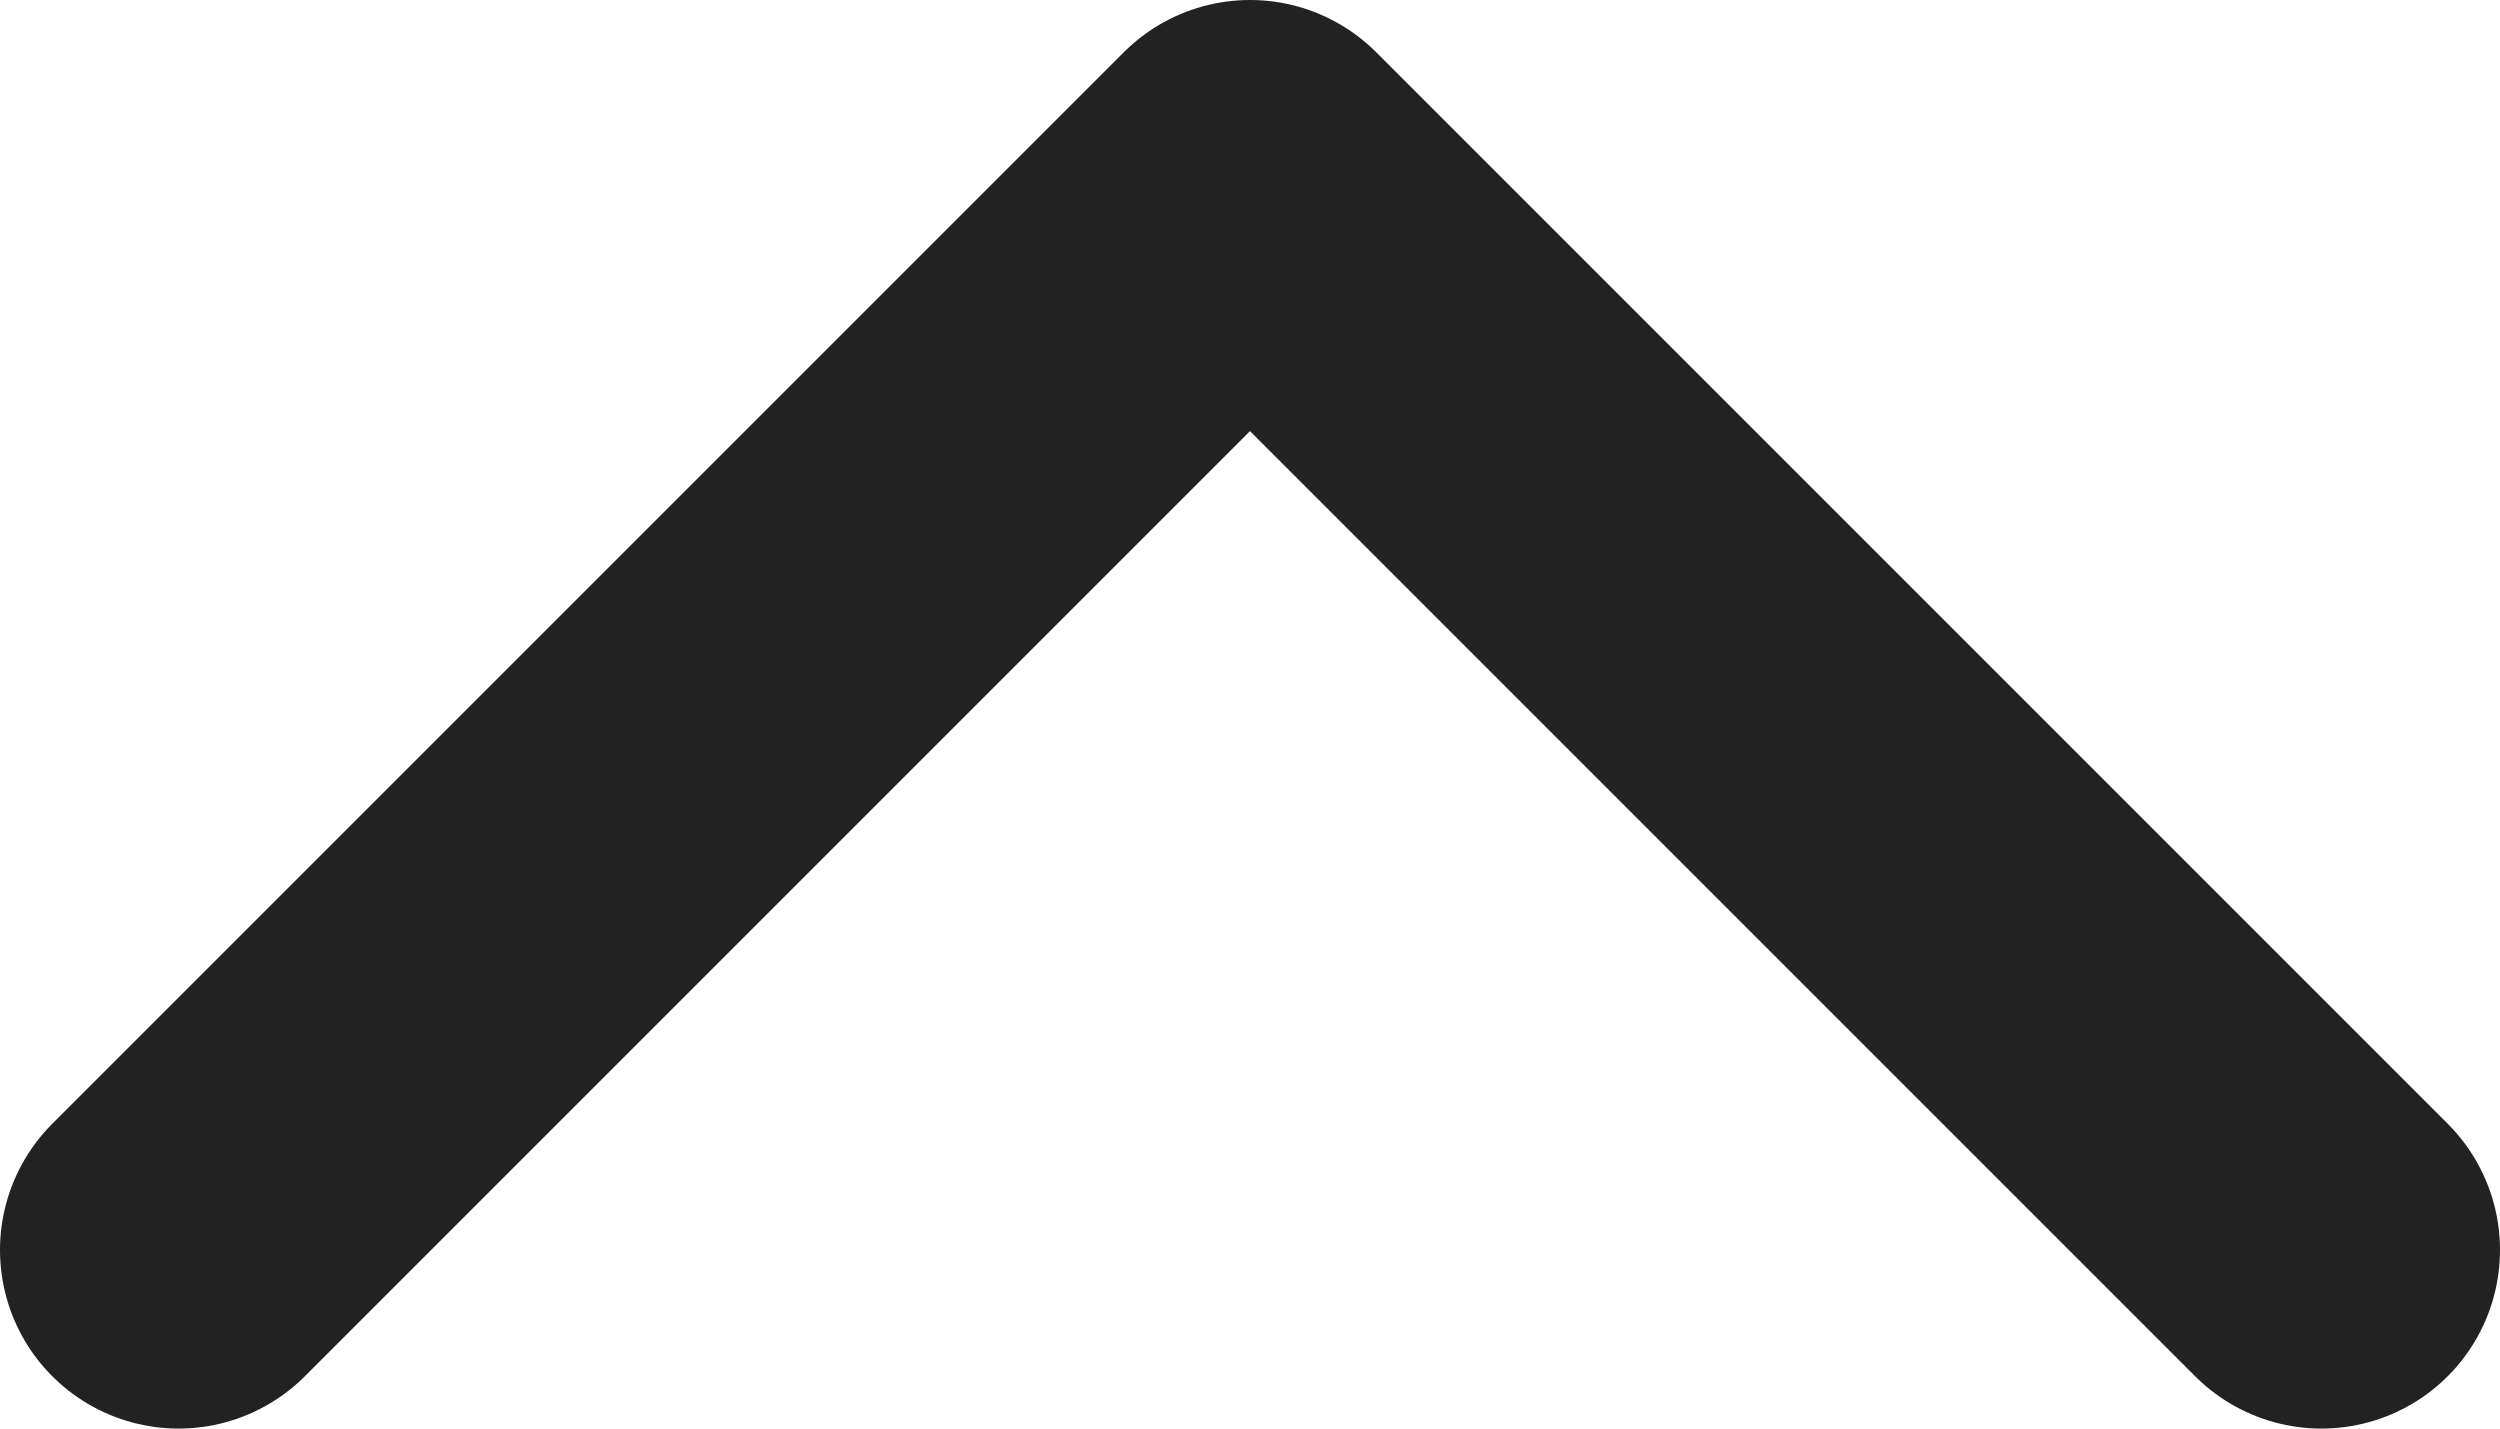
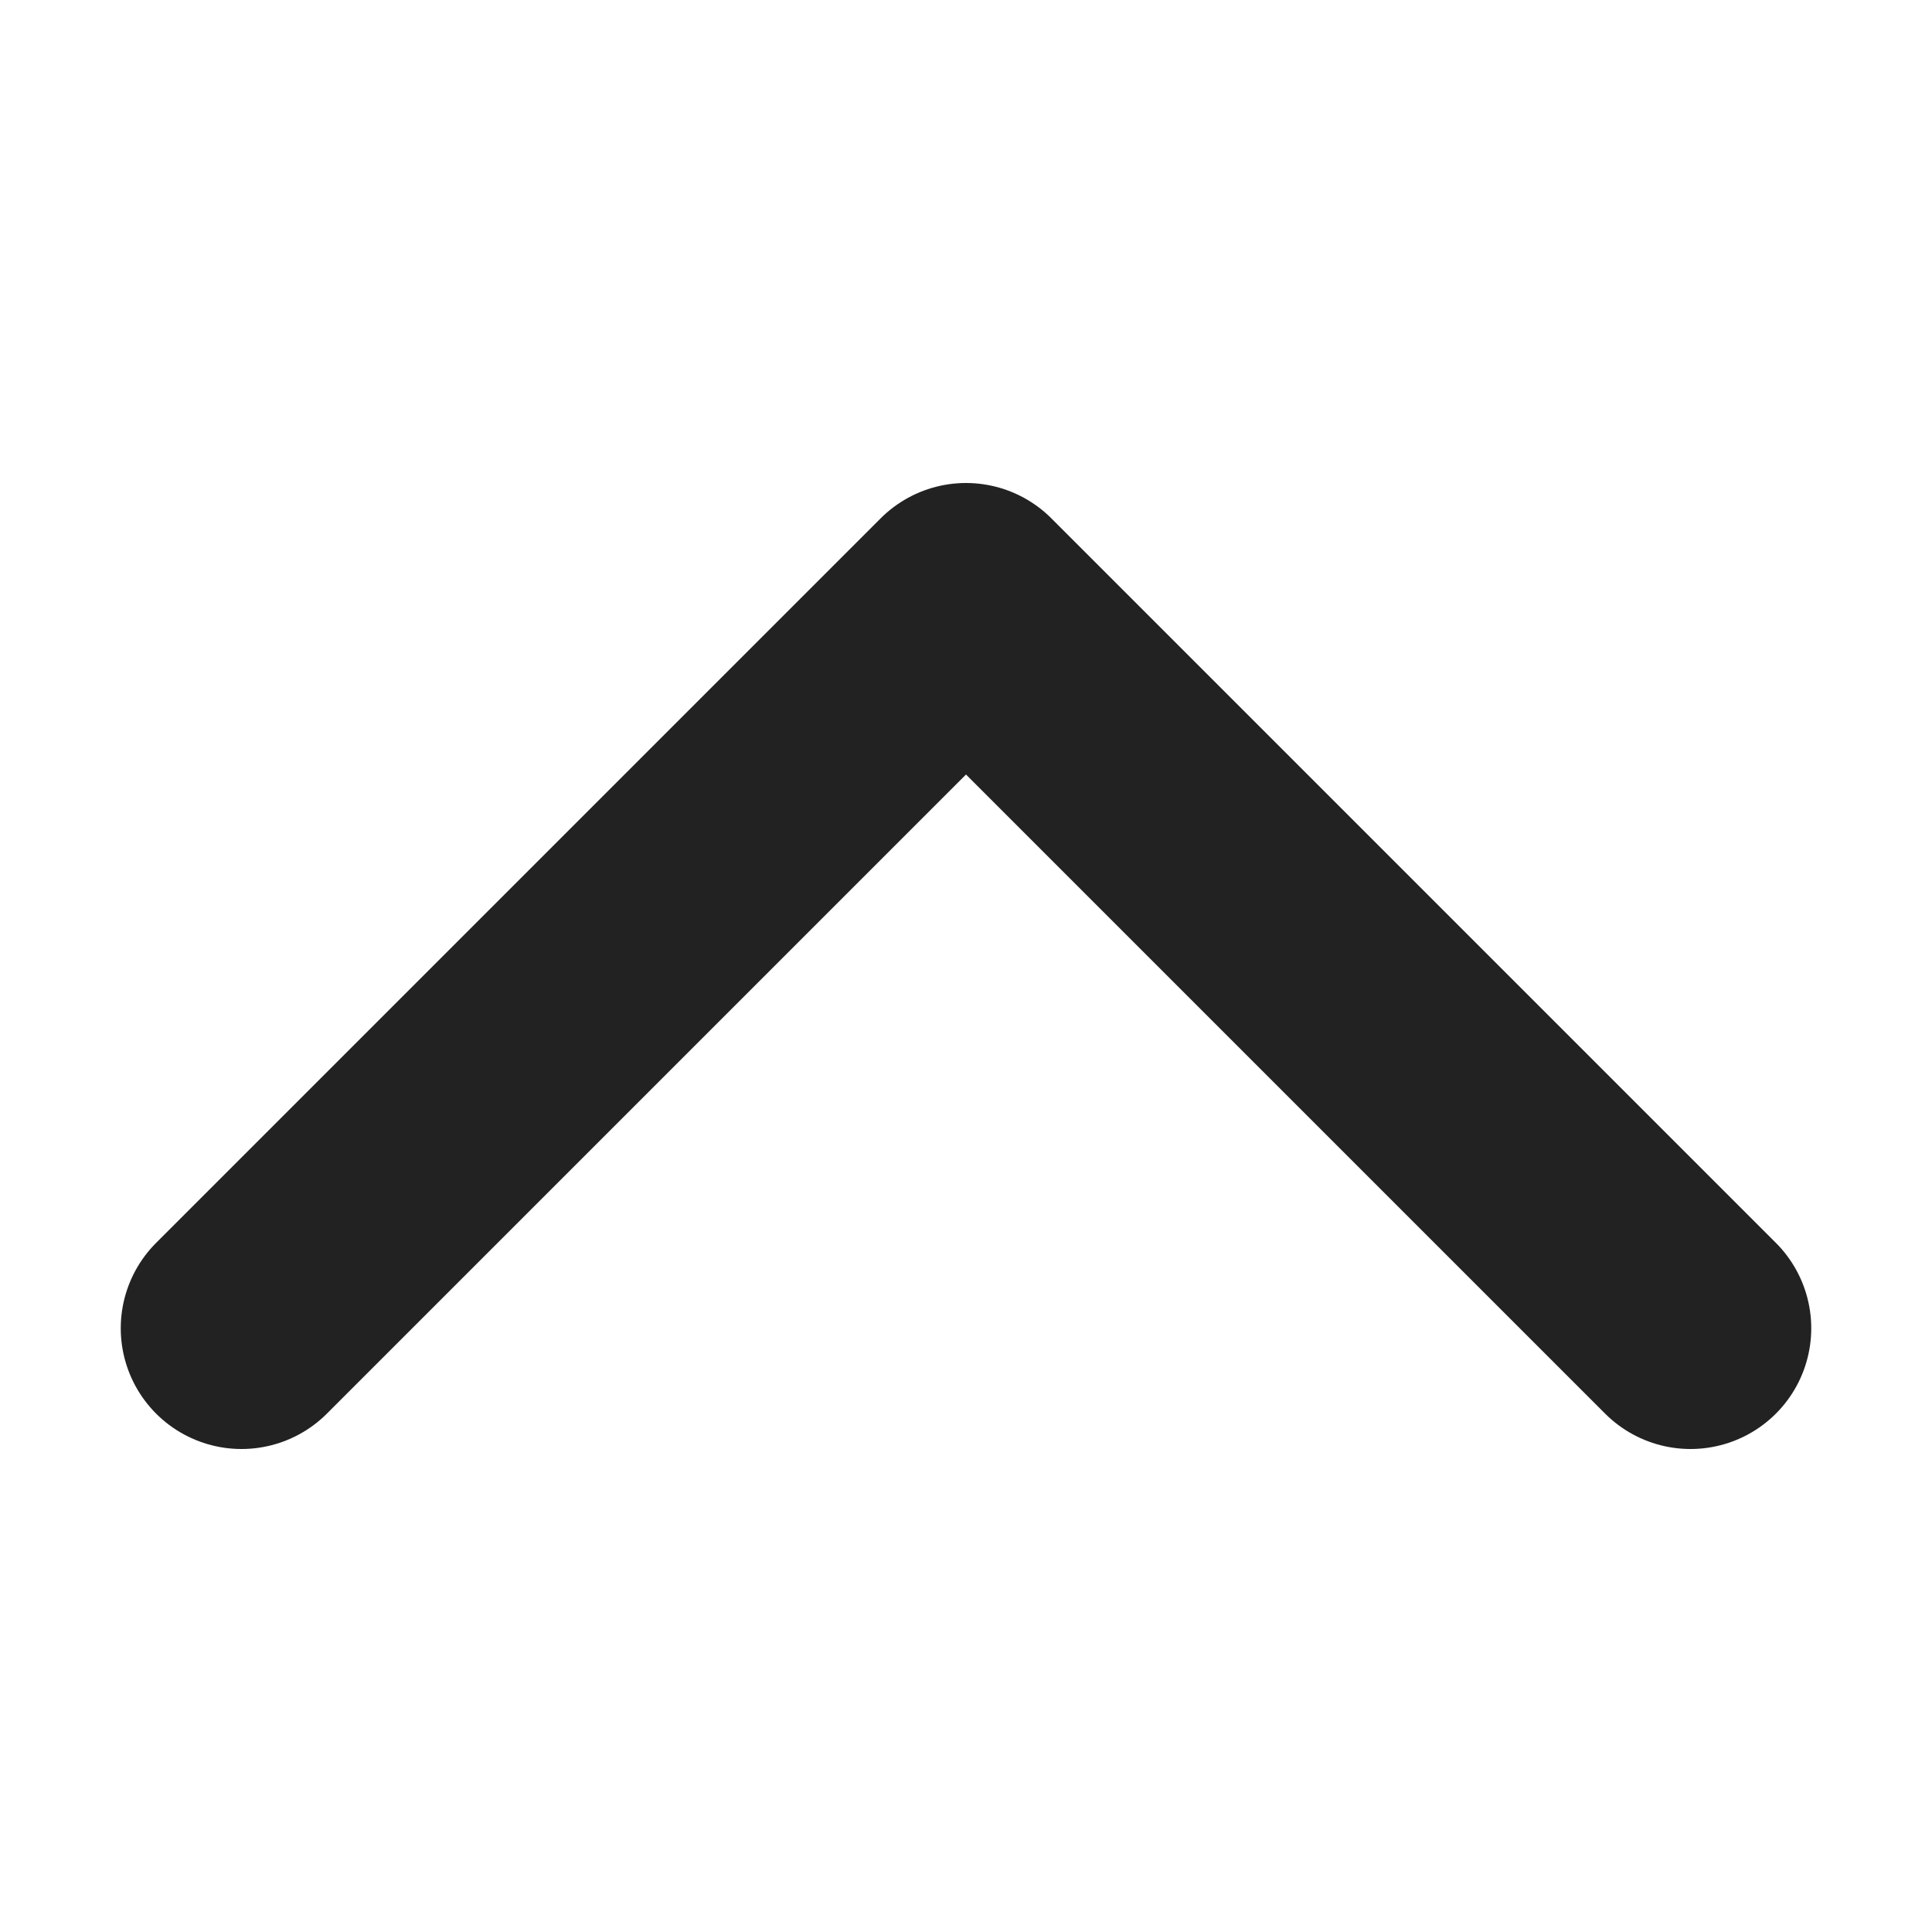
- <svg xmlns="http://www.w3.org/2000/svg" width="14" height="8" viewBox="0 0 14 8" fill="none">
-   <path d="M1 7L7 1L13 7" stroke="#222222" stroke-width="2" stroke-linecap="round" stroke-linejoin="round" />
+ <svg xmlns="http://www.w3.org/2000/svg" width="16" height="16" viewBox="0 0 16 16" fill="none">
+   <path d="M2 11L8 5L14 11" stroke="#222222" stroke-width="2" stroke-linecap="round" stroke-linejoin="round" />
</svg>
